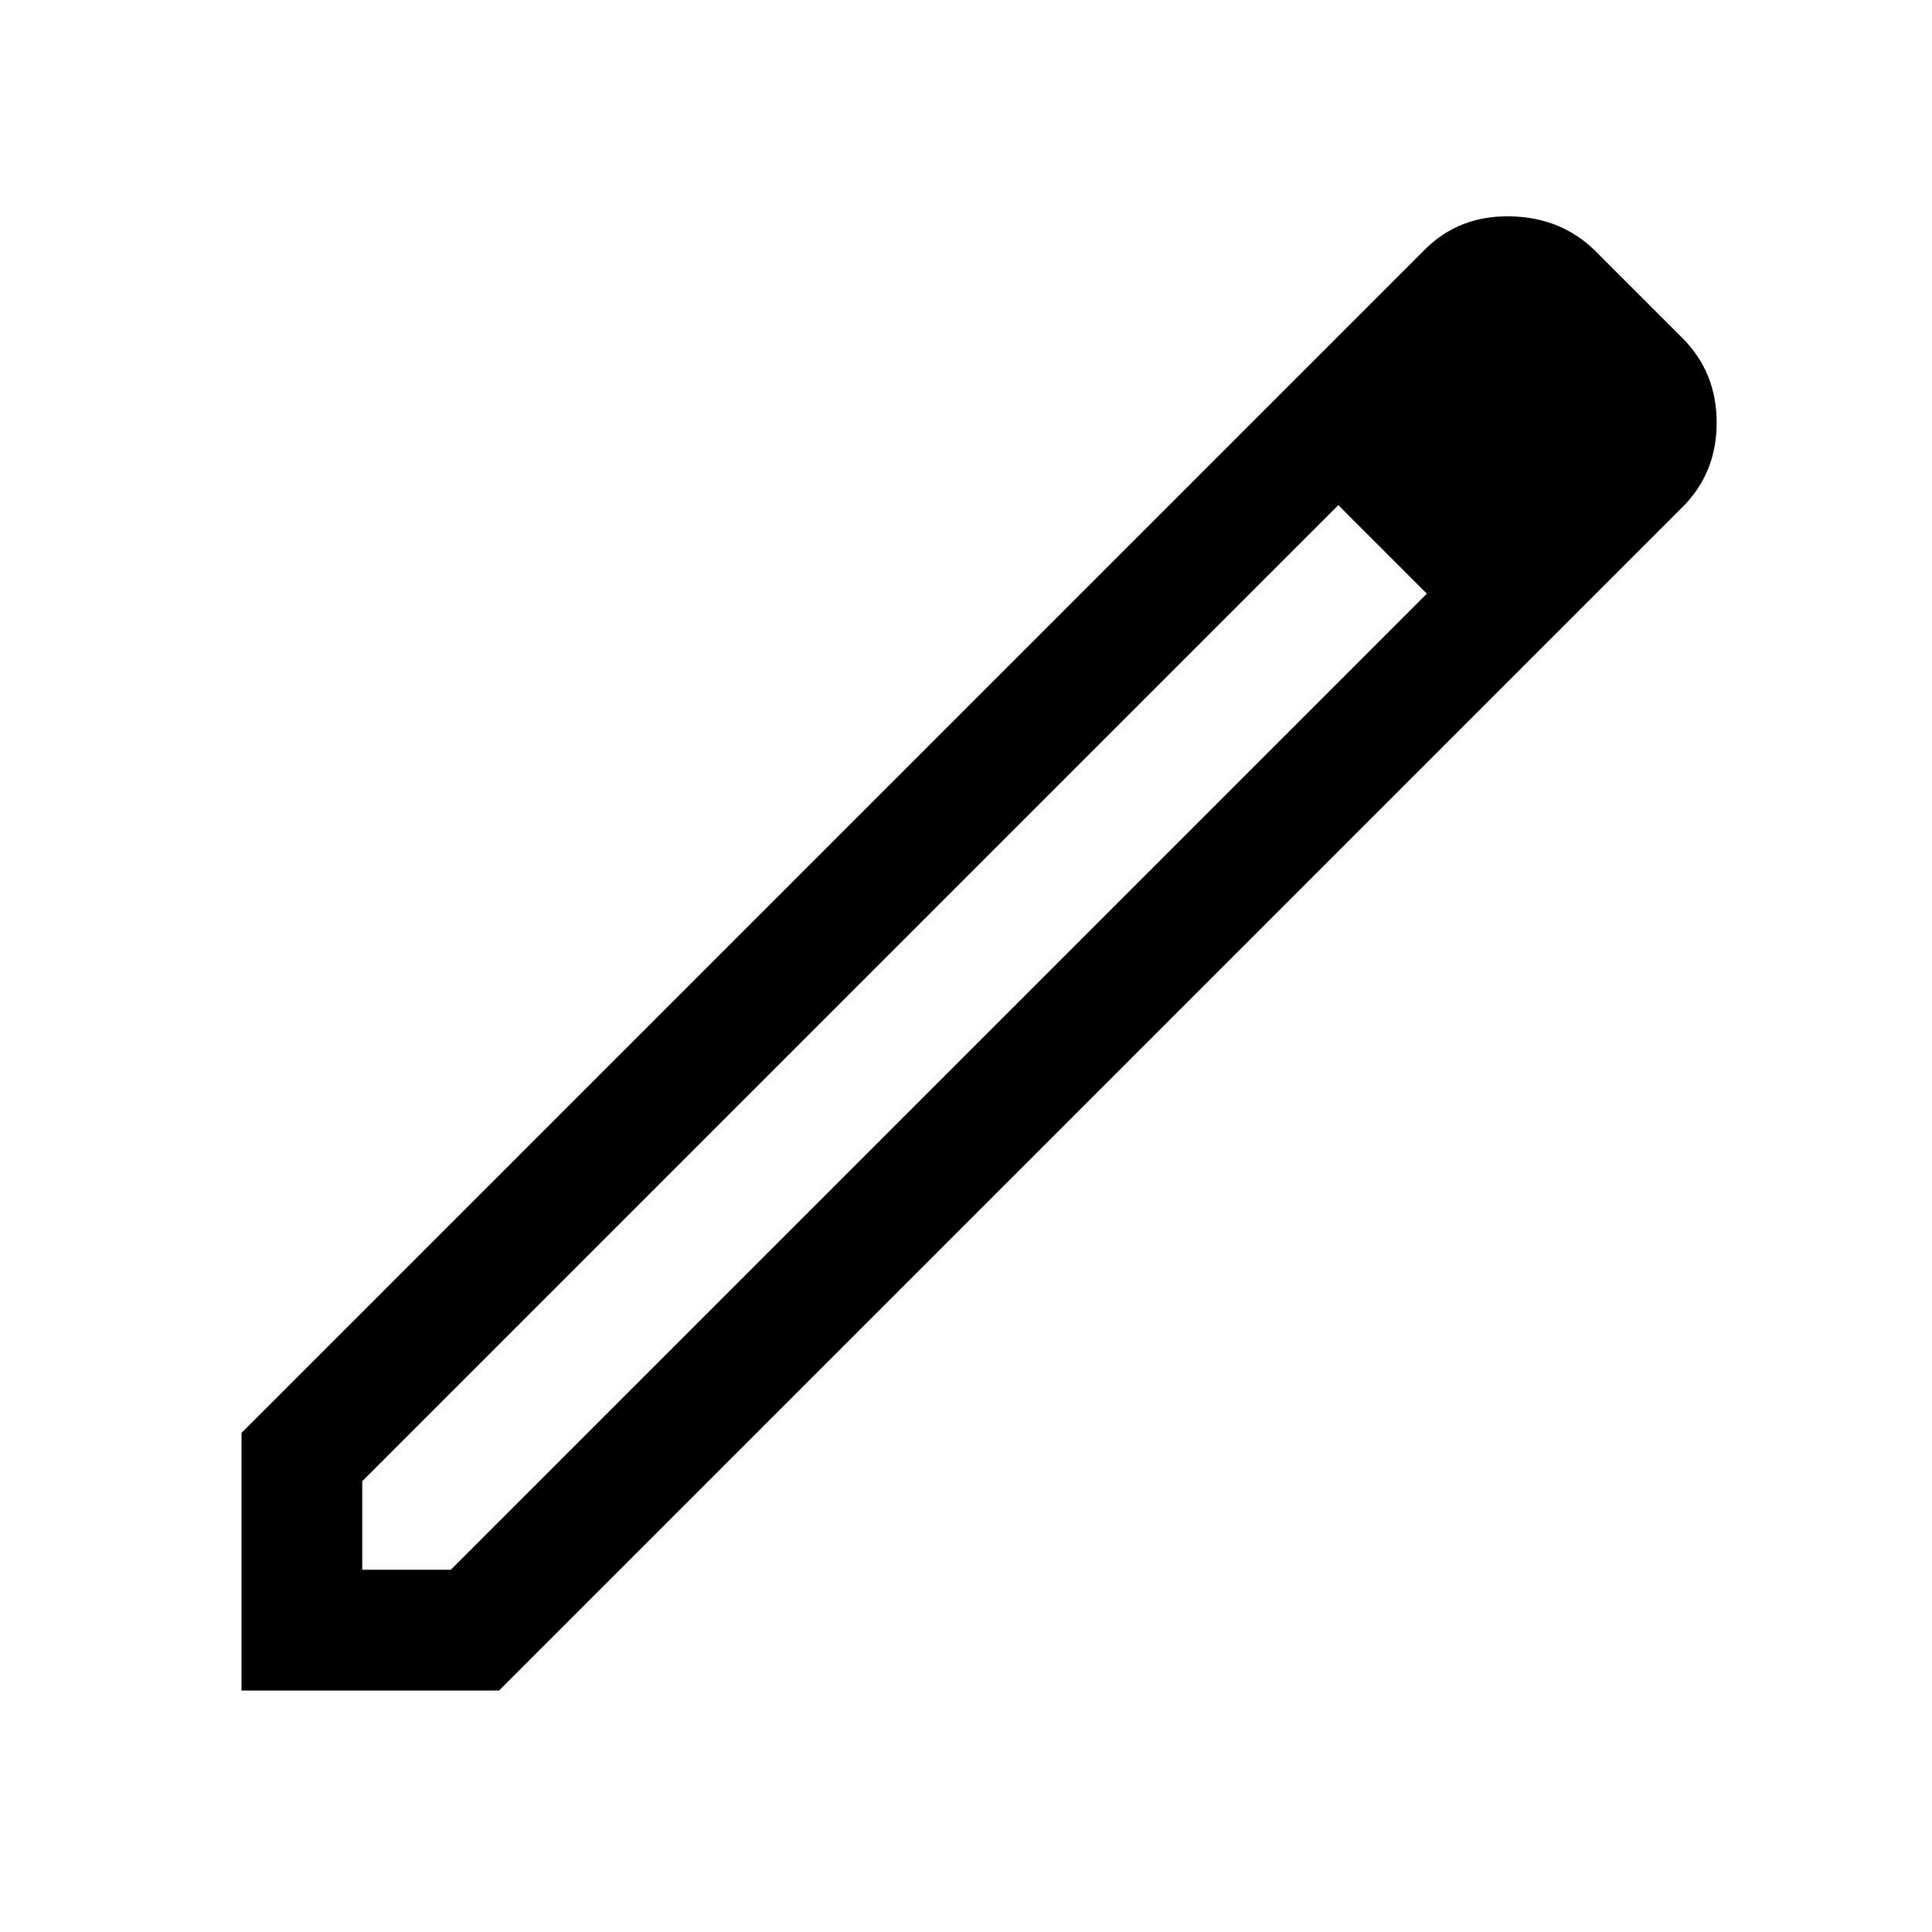
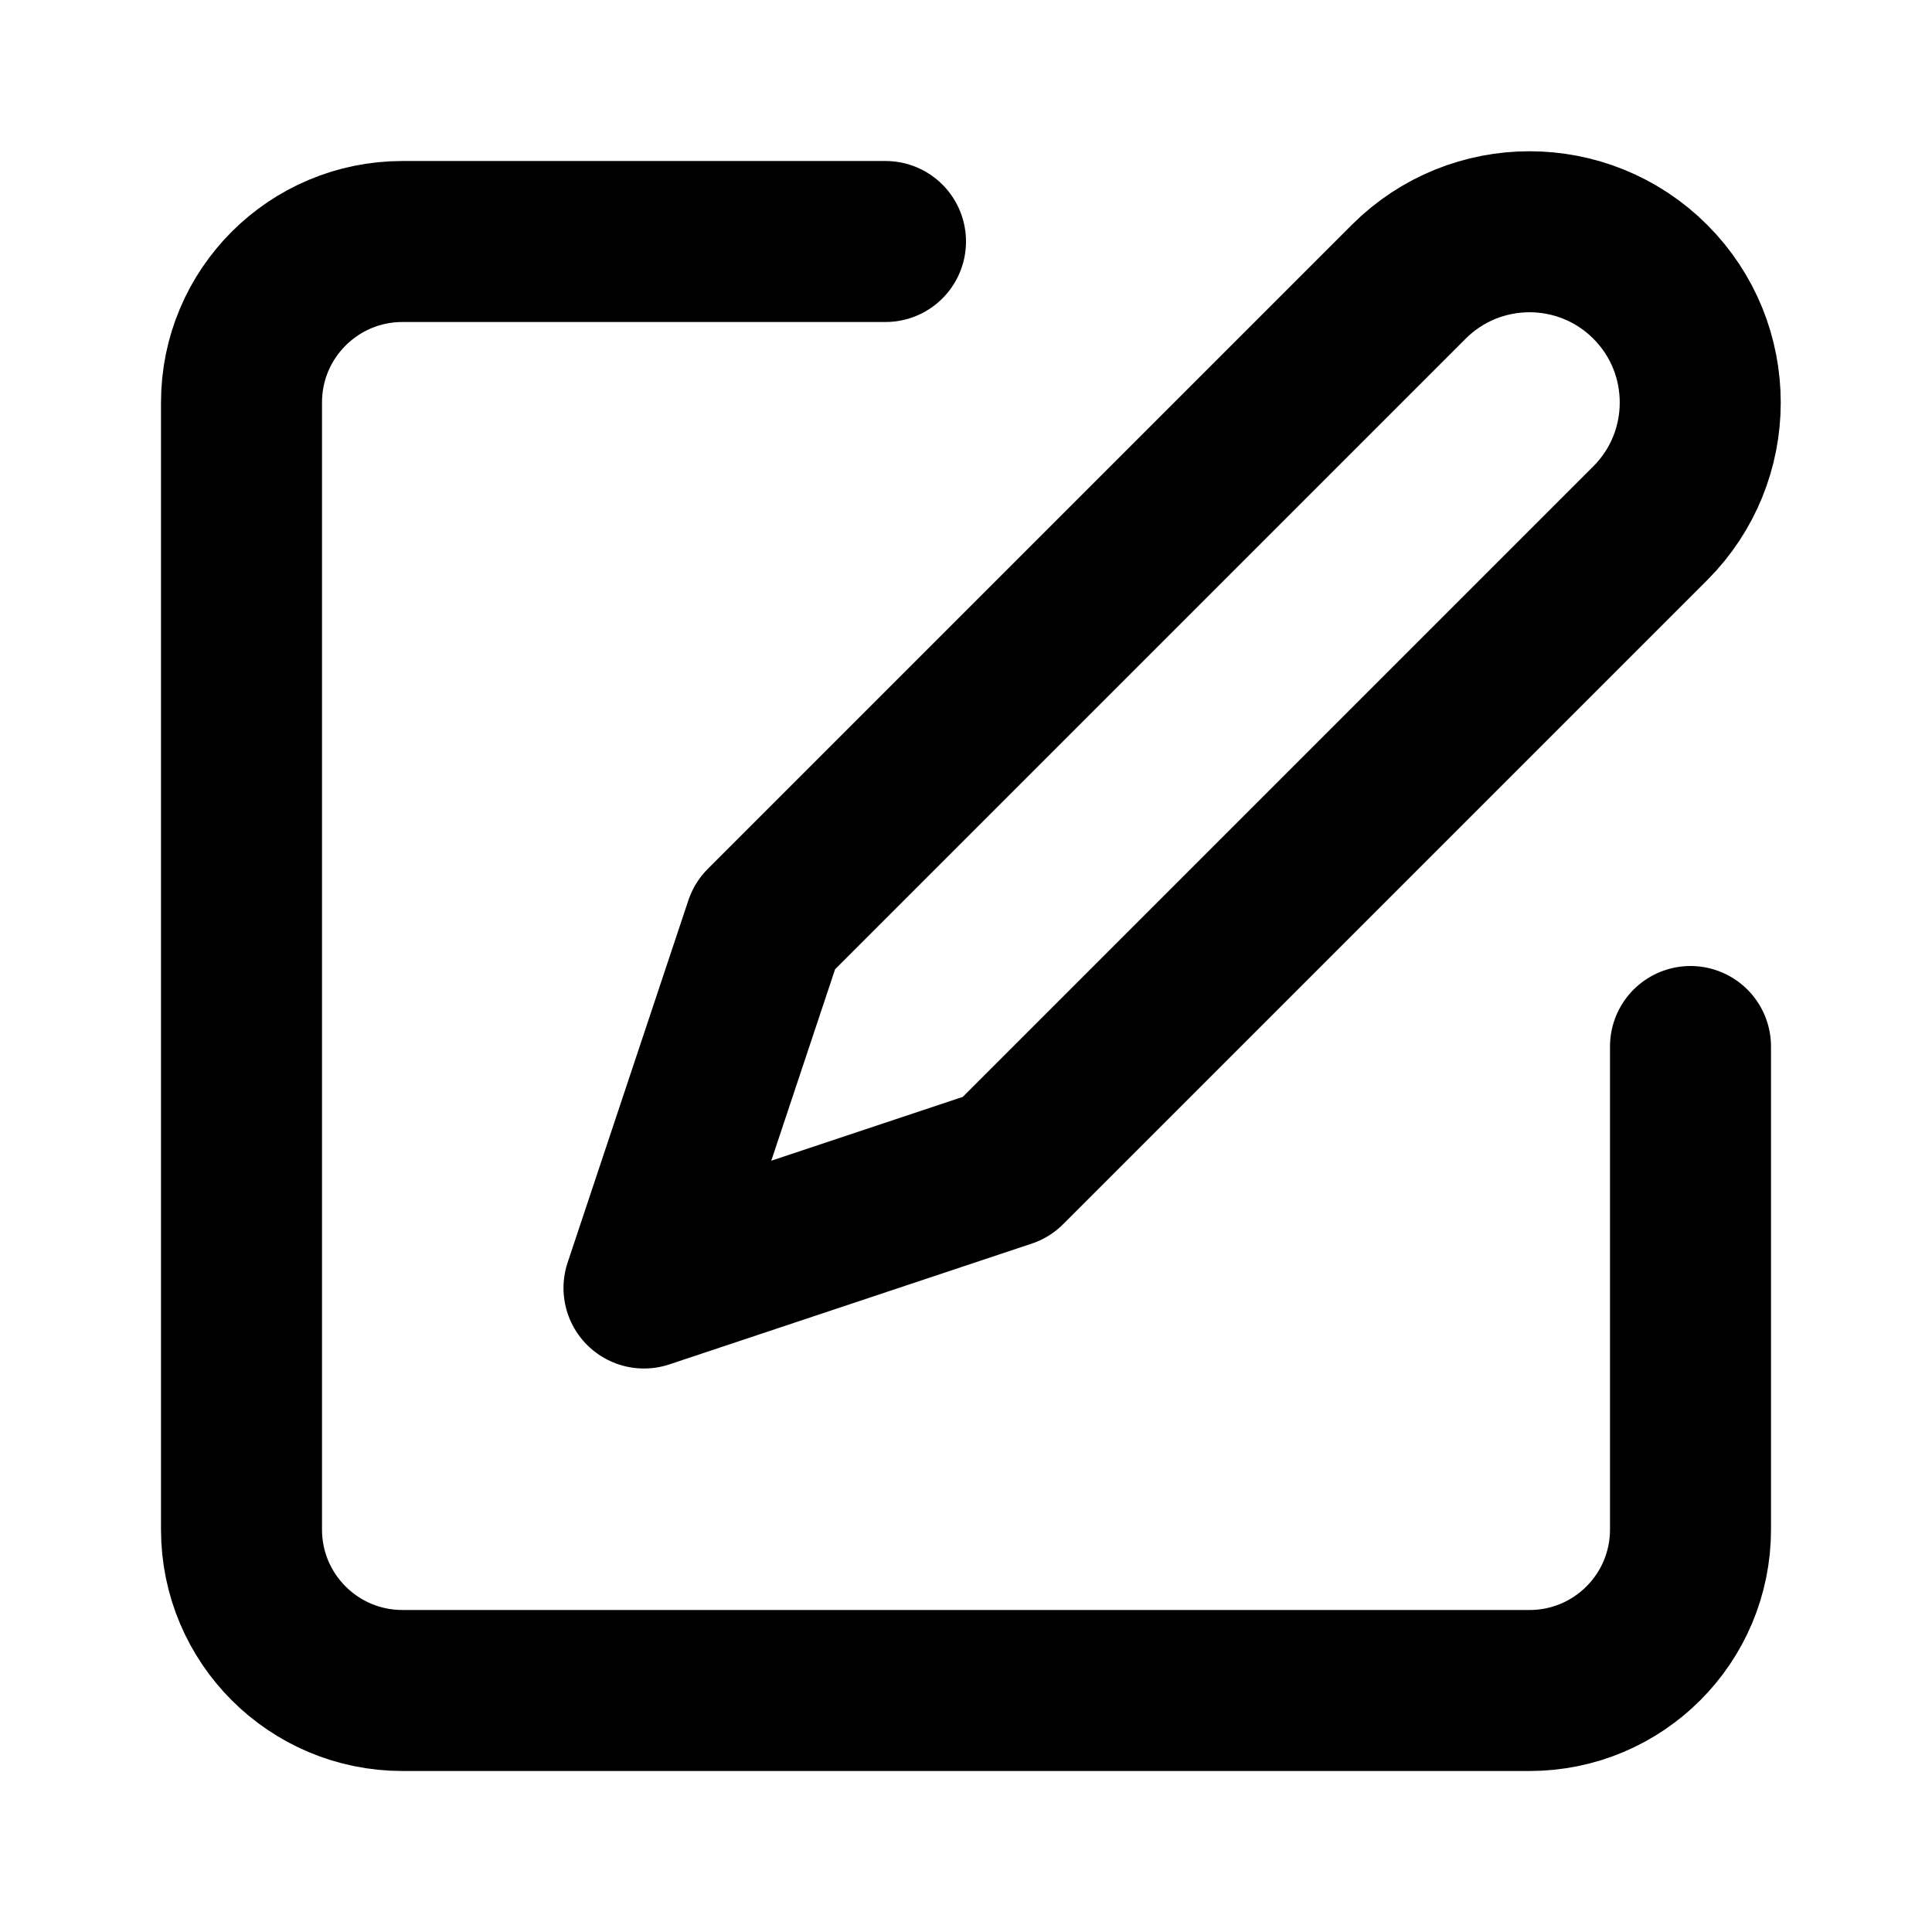
- <svg xmlns="http://www.w3.org/2000/svg" height="48" width="48">
-   <path d="M9 39H11.2L35.45 14.75L34.35 13.65L33.25 12.55L9 36.8ZM6 42V35.6L35.4 6.2Q36.25 5.35 37.525 5.375Q38.8 5.4 39.65 6.25L41.8 8.4Q42.65 9.25 42.65 10.5Q42.65 11.75 41.8 12.6L12.4 42ZM39.5 10.45 37.45 8.4ZM35.45 14.75 34.35 13.65 33.25 12.55 35.45 14.75Z" />
+ <svg xmlns="http://www.w3.org/2000/svg" width="24px" height="24px" viewBox="0 0 24 24" fill="none">
+   <path d="M11 3H5C3.895 3 3 3.895 3 5V19C3 20.105 3.895 21 5 21H19C20.105 21 21 20.105 21 19V13" stroke="black" stroke-width="2" stroke-linecap="round" stroke-linejoin="round" />
+   <path d="M9.5 11.5L17.5 3.5C18.328 2.672 19.672 2.672 20.5 3.5C21.328 4.328 21.328 5.672 20.5 6.5L12.5 14.5L8 16L9.5 11.5Z" stroke="black" stroke-width="2" stroke-linecap="round" stroke-linejoin="round" />
</svg>
